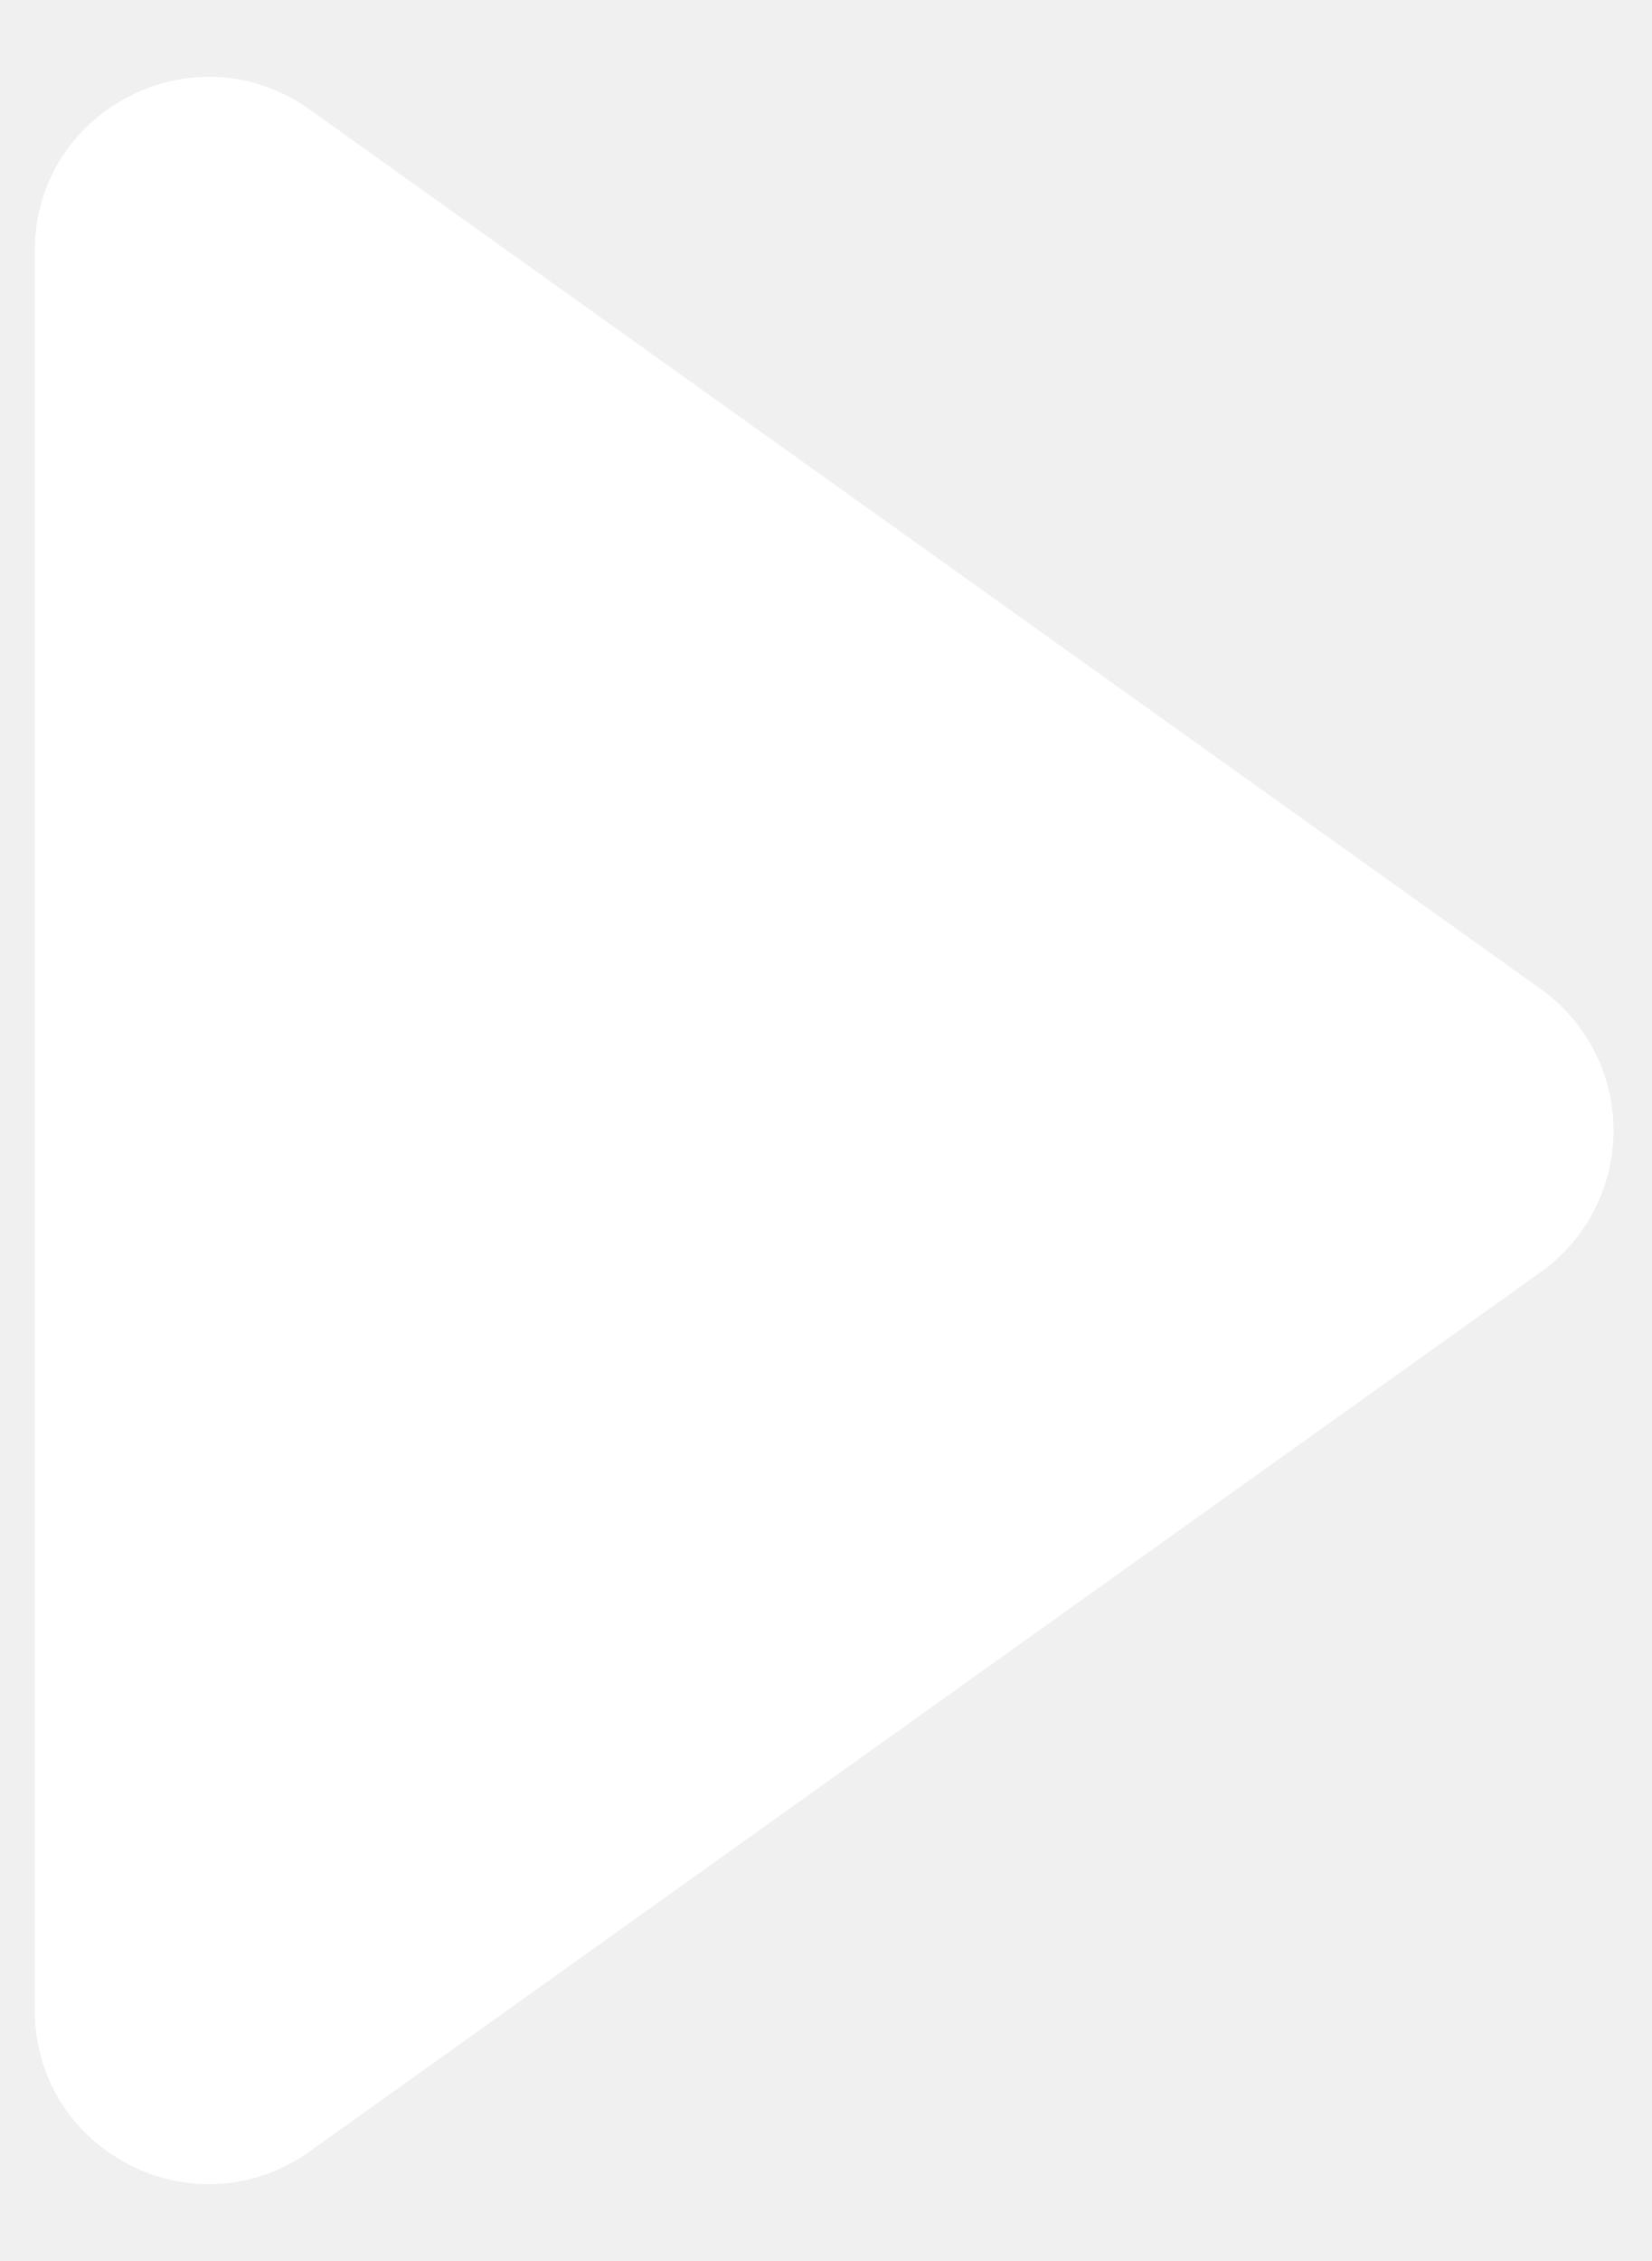
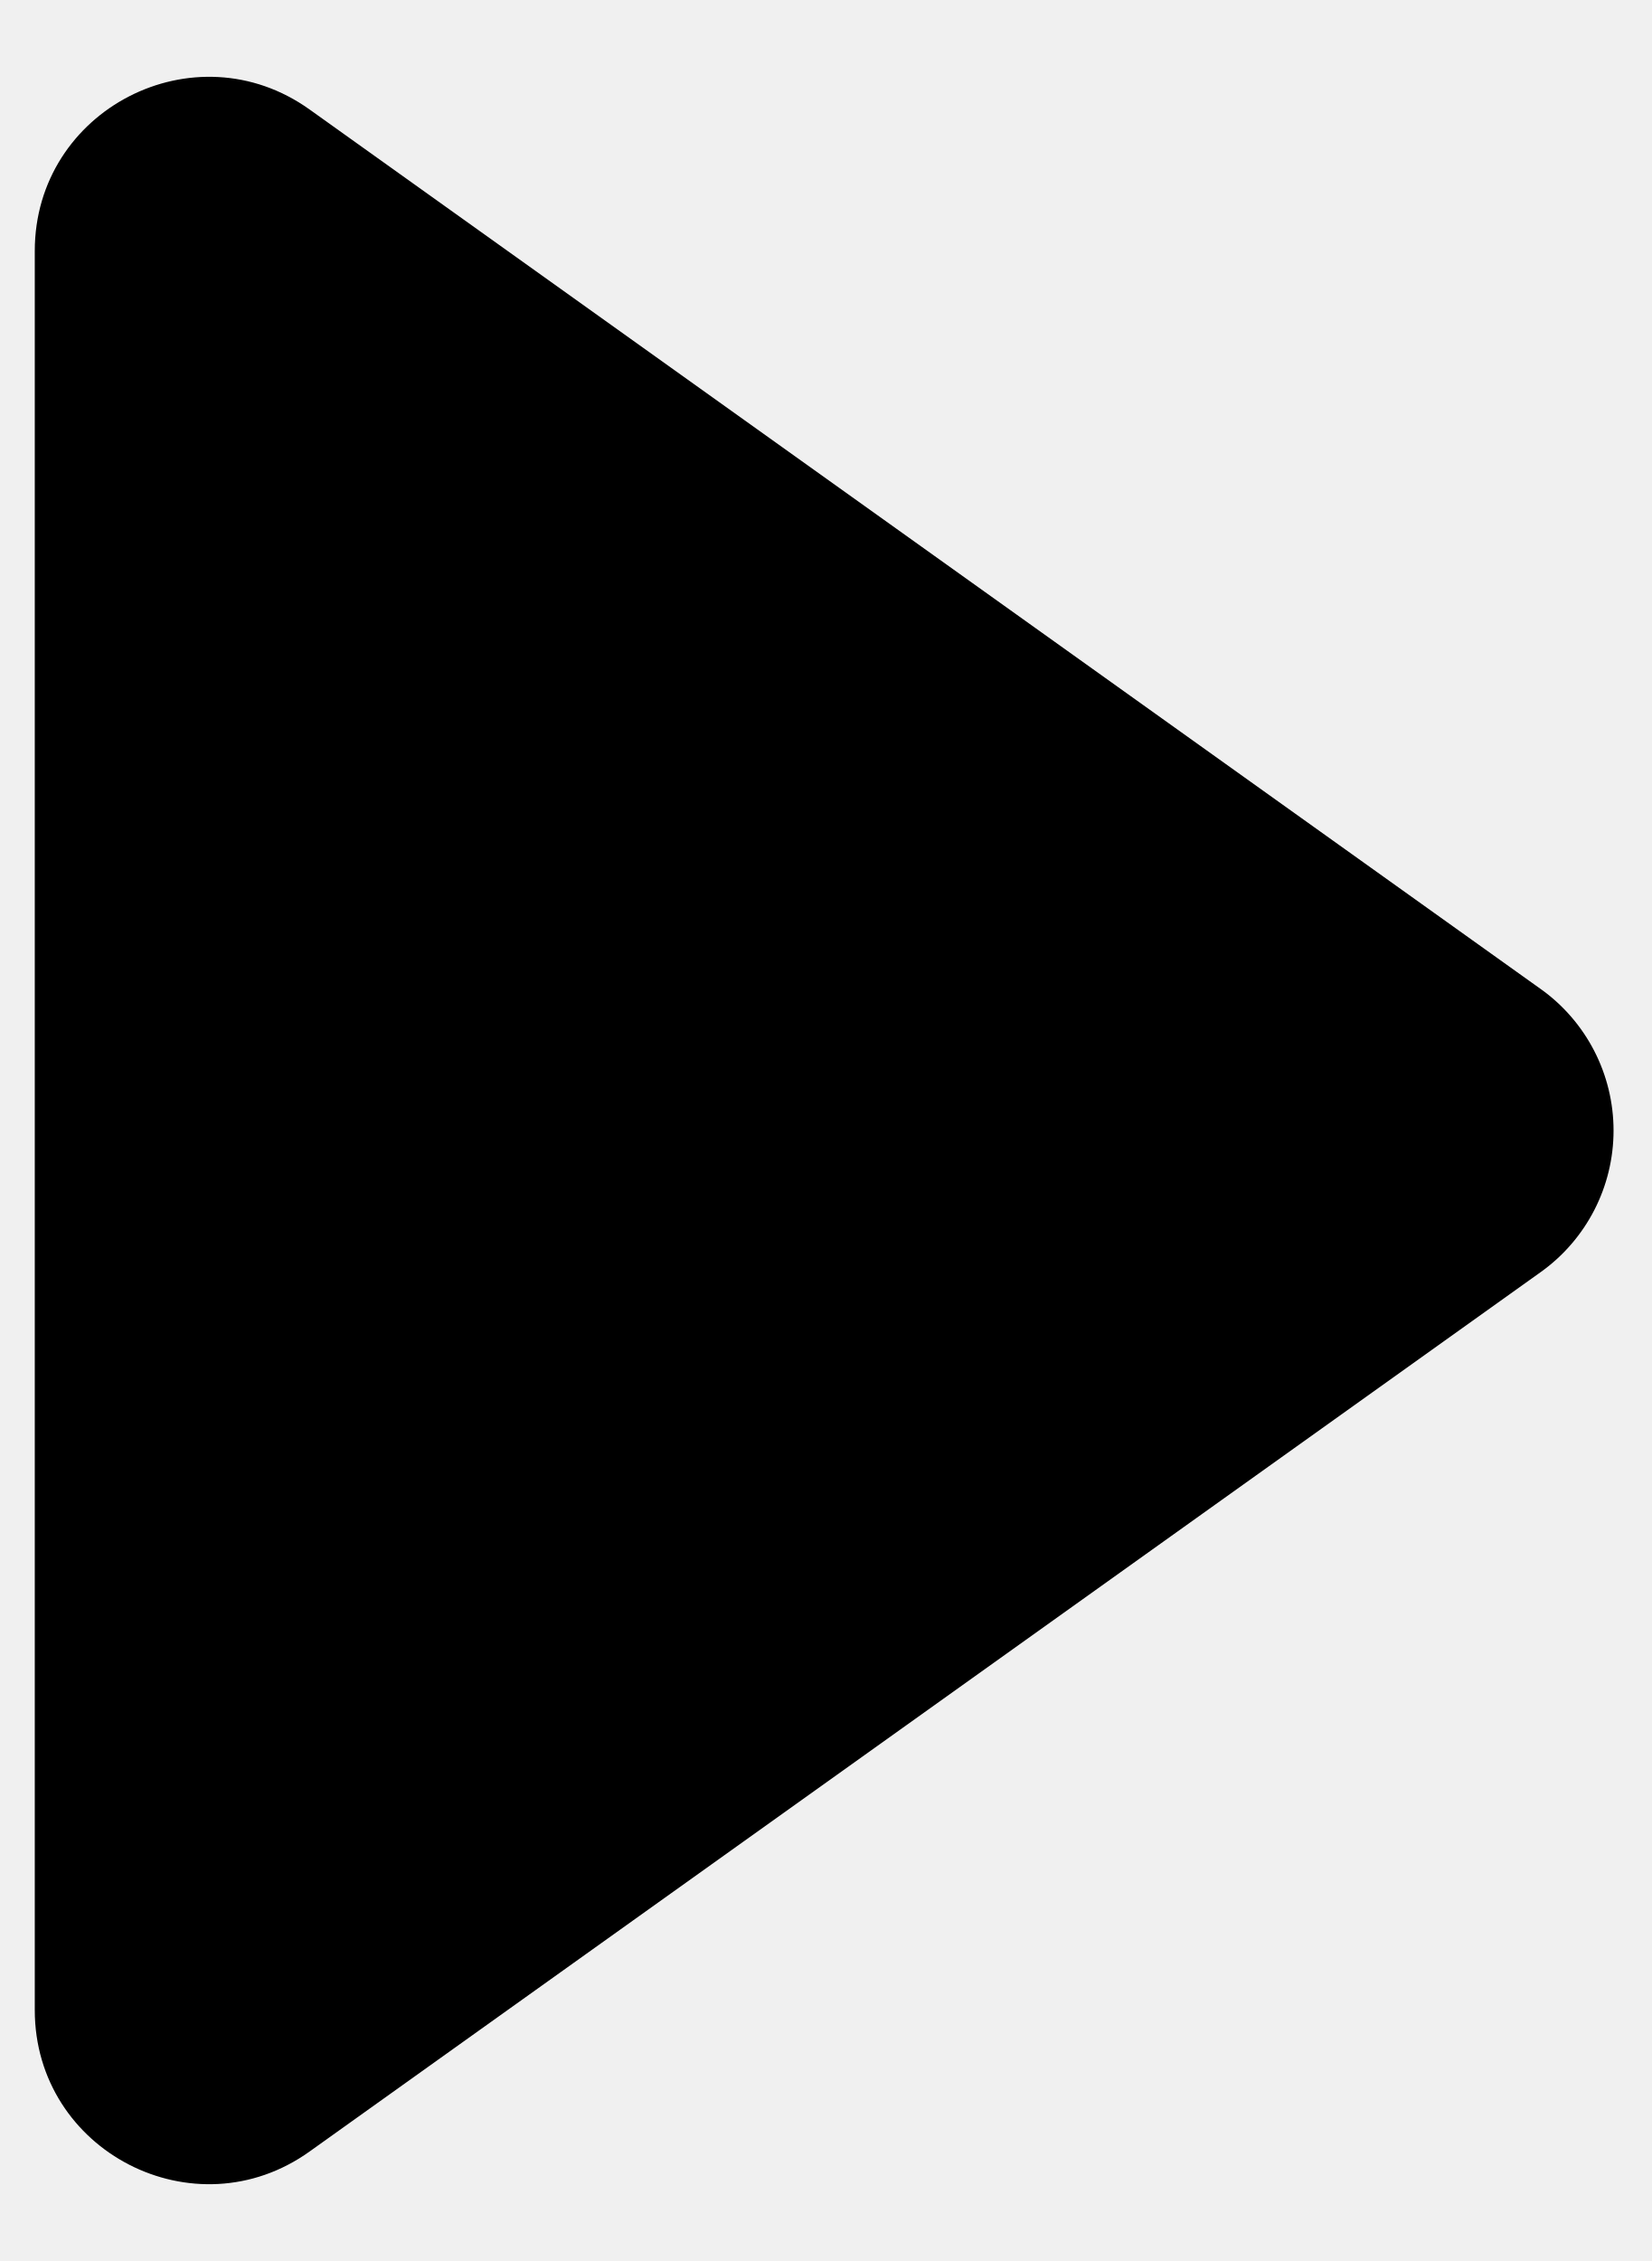
<svg xmlns="http://www.w3.org/2000/svg" width="19" height="26" viewBox="0 0 19 26" fill="none">
-   <path fill-rule="evenodd" clip-rule="evenodd" d="M17.721 11.373a2 2 0 010 3.255L3.562 24.74C2.24 25.687.4 24.741.4 23.114V2.886C.4 1.26 2.239.313 3.562 1.26l14.16 10.114z" fill="#fff" />
+   <path fill-rule="evenodd" clip-rule="evenodd" d="M17.721 11.373a2 2 0 010 3.255L3.562 24.74C2.24 25.687.4 24.741.4 23.114V2.886C.4 1.26 2.239.313 3.562 1.26l14.16 10.114z" fill="currentColor" />
</svg>
